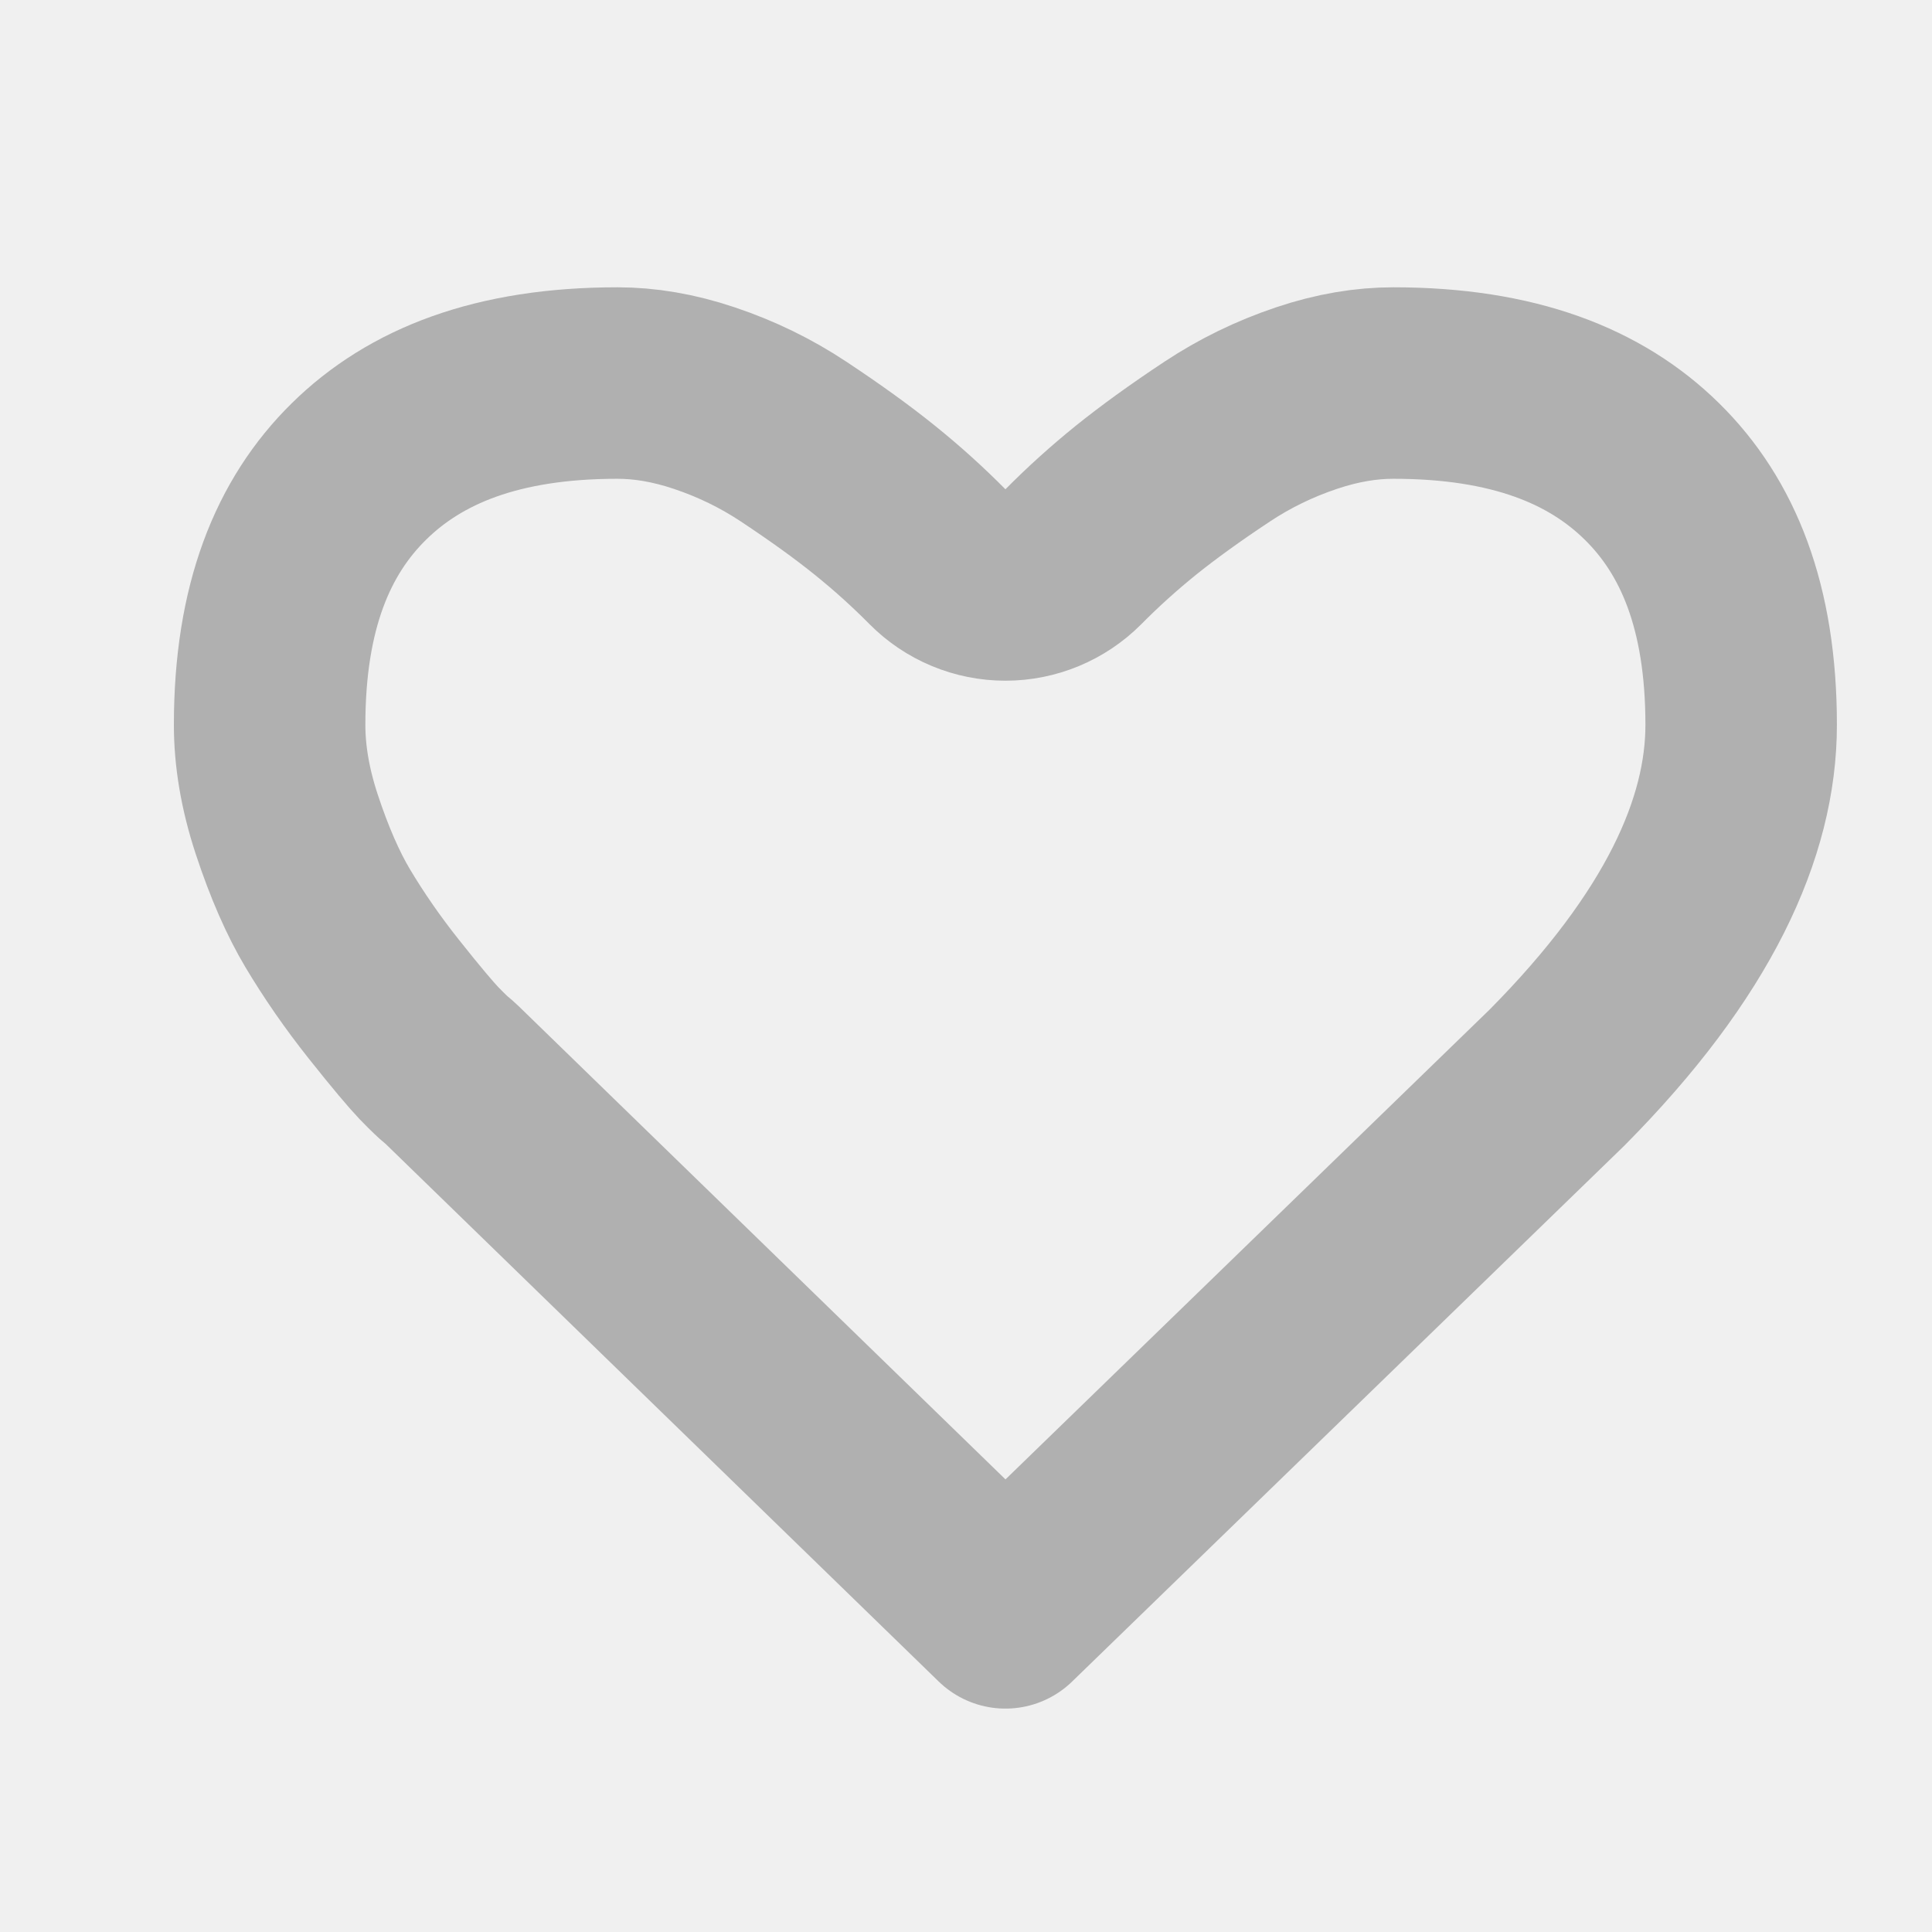
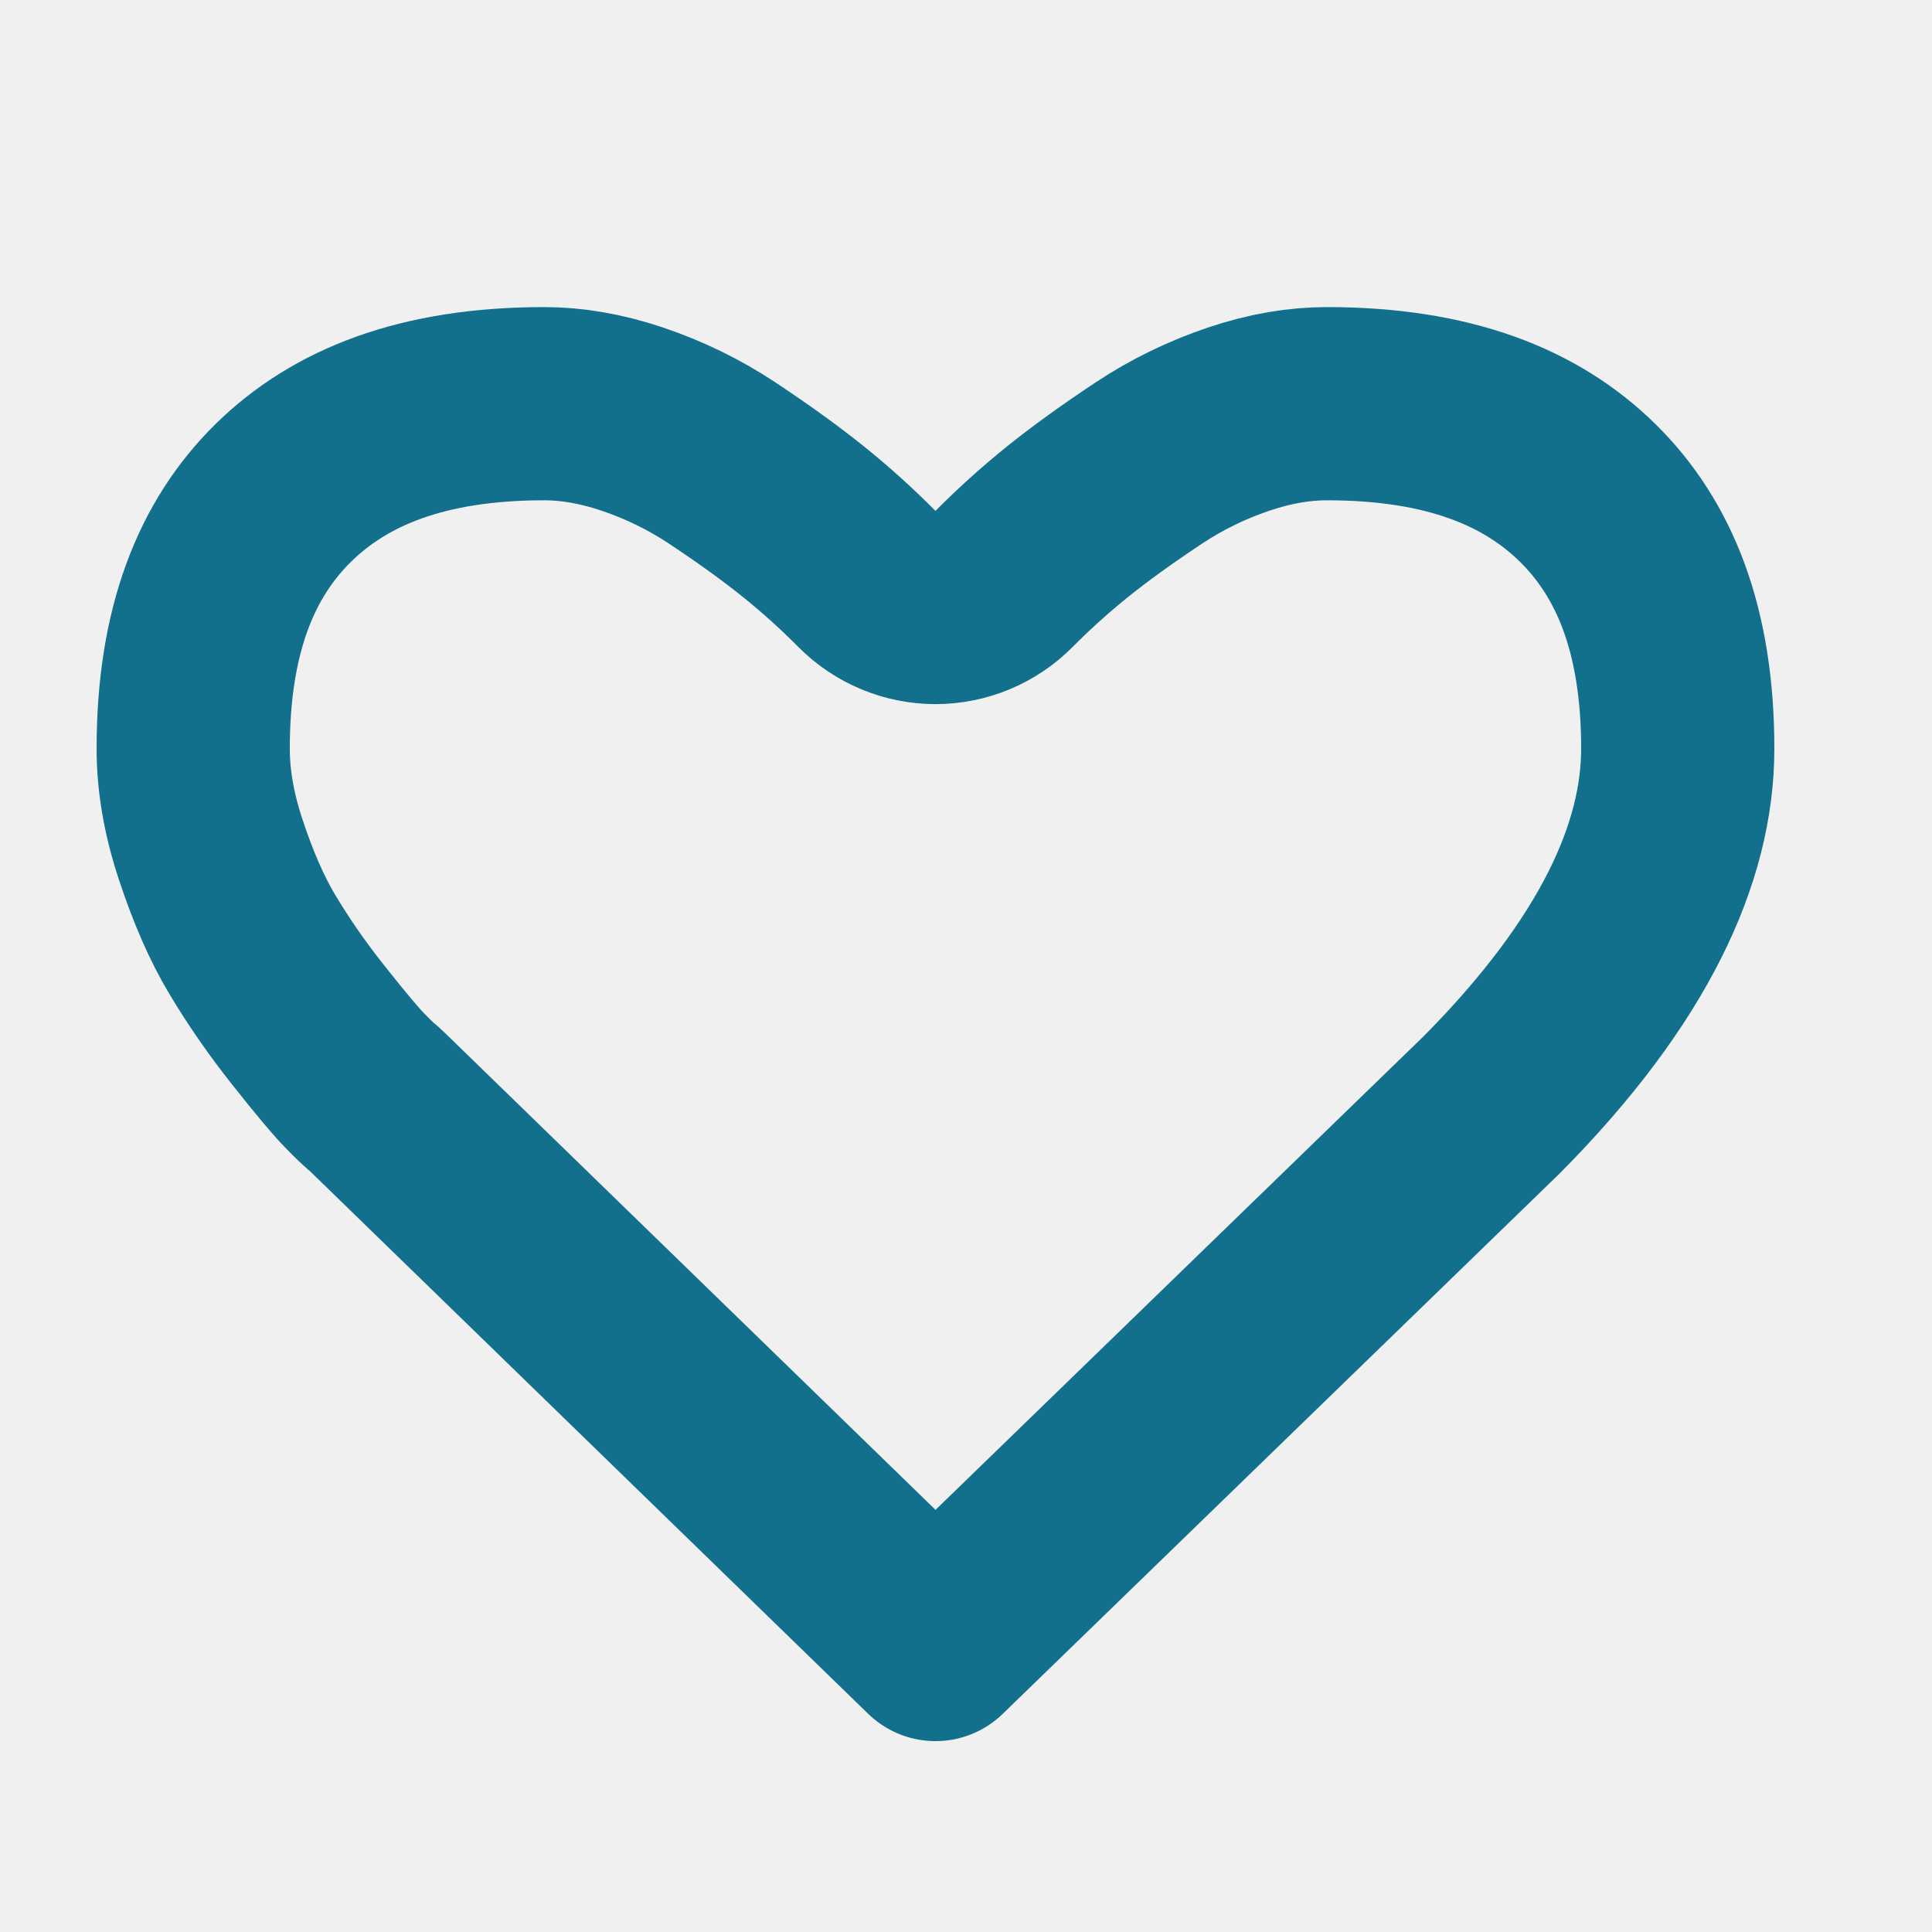
- <svg xmlns="http://www.w3.org/2000/svg" width="27" height="27" viewBox="0 0 27 27" fill="none">
-   <path d="M14.051 22.54L6.32 15.025C6.29 14.996 6.259 14.969 6.227 14.943C6.207 14.927 6.135 14.863 5.993 14.716C5.892 14.61 5.687 14.371 5.359 13.957C5.066 13.588 4.806 13.212 4.578 12.83C4.381 12.499 4.187 12.066 4.006 11.516C3.842 11.017 3.768 10.557 3.768 10.13C3.768 8.479 4.233 7.359 5.016 6.589C5.803 5.814 6.949 5.353 8.629 5.353C9.007 5.353 9.41 5.418 9.844 5.564C10.294 5.715 10.707 5.917 11.087 6.169C11.542 6.47 11.92 6.744 12.225 6.99C12.533 7.238 12.825 7.501 13.101 7.78C13.352 8.033 13.694 8.175 14.051 8.175C14.407 8.175 14.749 8.033 15.001 7.78C15.277 7.501 15.569 7.238 15.876 6.99C16.182 6.744 16.559 6.47 17.014 6.169C17.395 5.917 17.808 5.715 18.257 5.564C18.691 5.418 19.094 5.353 19.472 5.353C21.153 5.353 22.299 5.814 23.086 6.589C23.869 7.359 24.333 8.479 24.333 10.13C24.333 11.566 23.599 13.204 21.76 15.059L14.051 22.54Z" stroke="#B0B0B0" stroke-width="2.676" stroke-linejoin="round" />
+ <svg xmlns="http://www.w3.org/2000/svg" width="20" height="20" viewBox="0 0 20 20" fill="none">
+   <g clip-path="url(#clip0_30_69)">
+     <path d="M9.684 17.024L3.907 11.408C3.885 11.386 3.861 11.365 3.837 11.346C3.823 11.334 3.769 11.286 3.663 11.176C3.587 11.098 3.434 10.919 3.189 10.609C2.97 10.333 2.776 10.053 2.606 9.767C2.458 9.519 2.313 9.196 2.178 8.785C2.055 8.412 2 8.068 2 7.75C2 6.516 2.347 5.679 2.932 5.103C3.521 4.524 4.377 4.179 5.633 4.179C5.915 4.179 6.216 4.228 6.541 4.337C6.877 4.45 7.185 4.601 7.47 4.789C7.809 5.014 8.092 5.219 8.32 5.403C8.55 5.588 8.768 5.785 8.974 5.993C9.162 6.182 9.418 6.289 9.684 6.289C9.951 6.289 10.206 6.182 10.394 5.993C10.6 5.785 10.819 5.588 11.048 5.403C11.277 5.219 11.559 5.014 11.899 4.789C12.183 4.601 12.492 4.45 12.828 4.337C13.152 4.228 13.453 4.179 13.736 4.179C14.992 4.179 15.848 4.524 16.436 5.103C17.021 5.679 17.368 6.516 17.368 7.75C17.368 8.822 16.82 10.046 15.446 11.433L9.684 17.024Z" stroke="#12708D" stroke-width="2" stroke-linejoin="round" />
+   </g>
+   <defs>
+     <clipPath id="clip0_30_69">
+       <rect width="20" height="20" fill="white" />
+     </clipPath>
+   </defs>
</svg>
